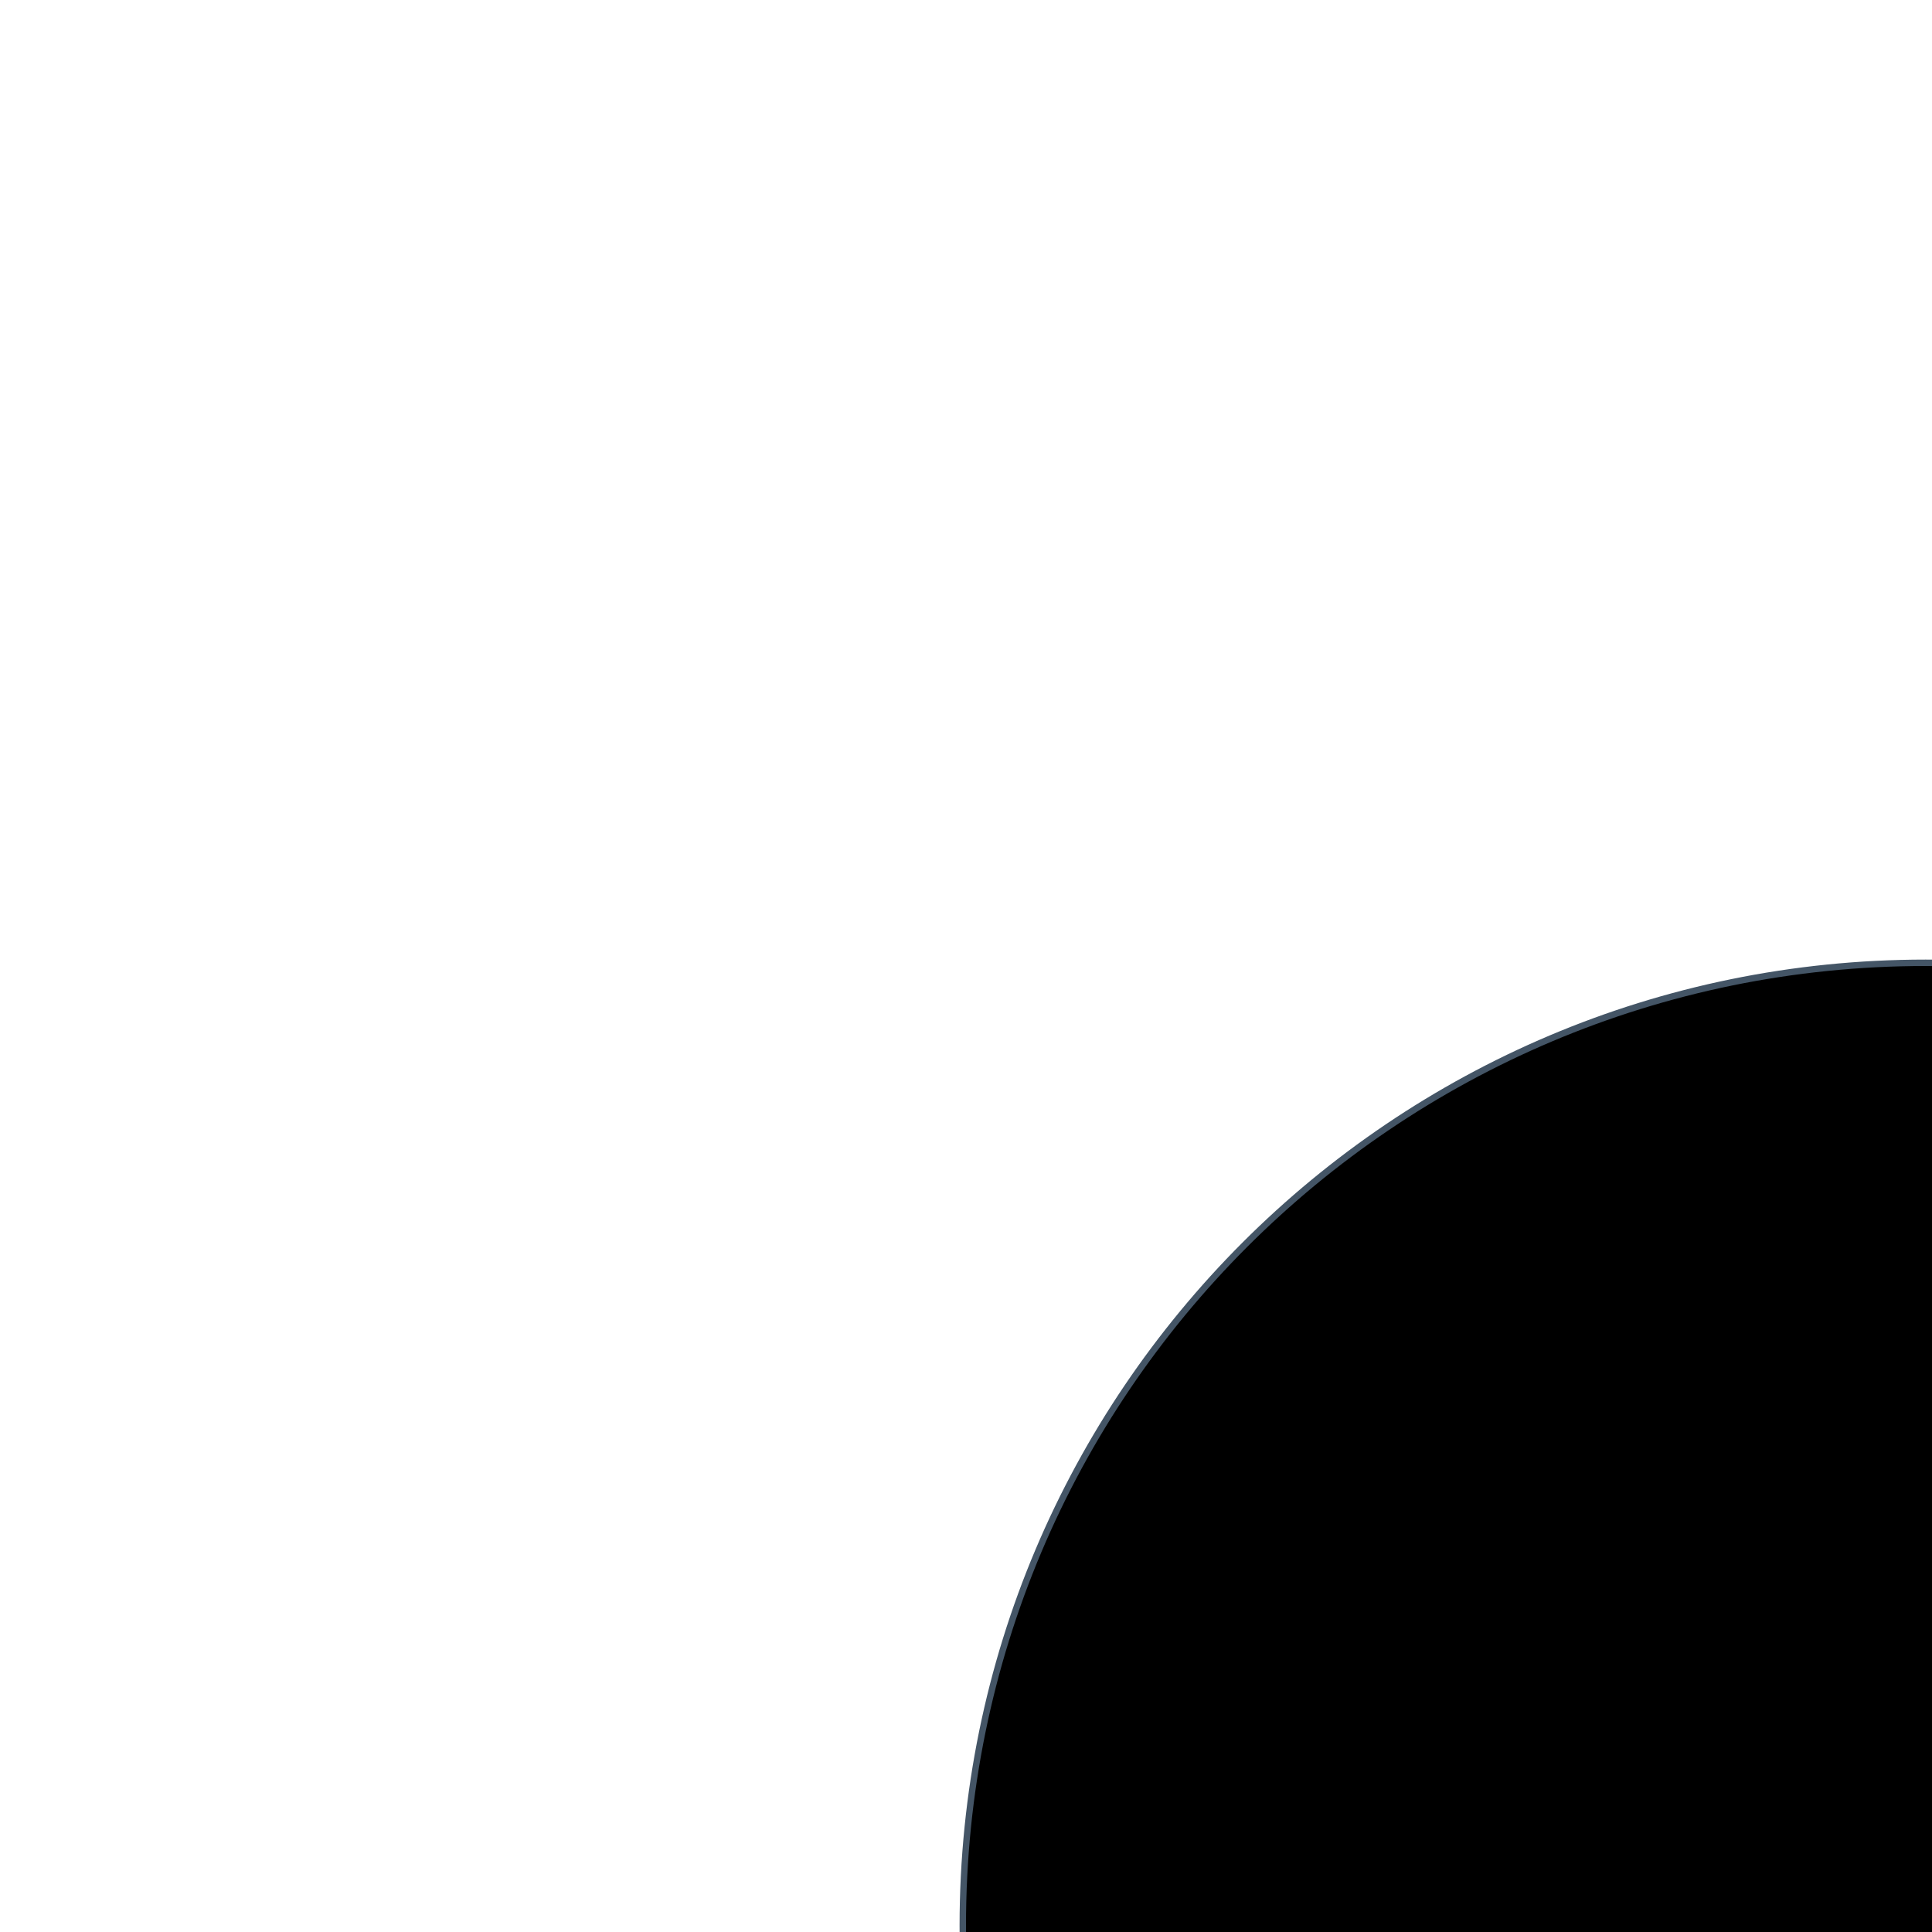
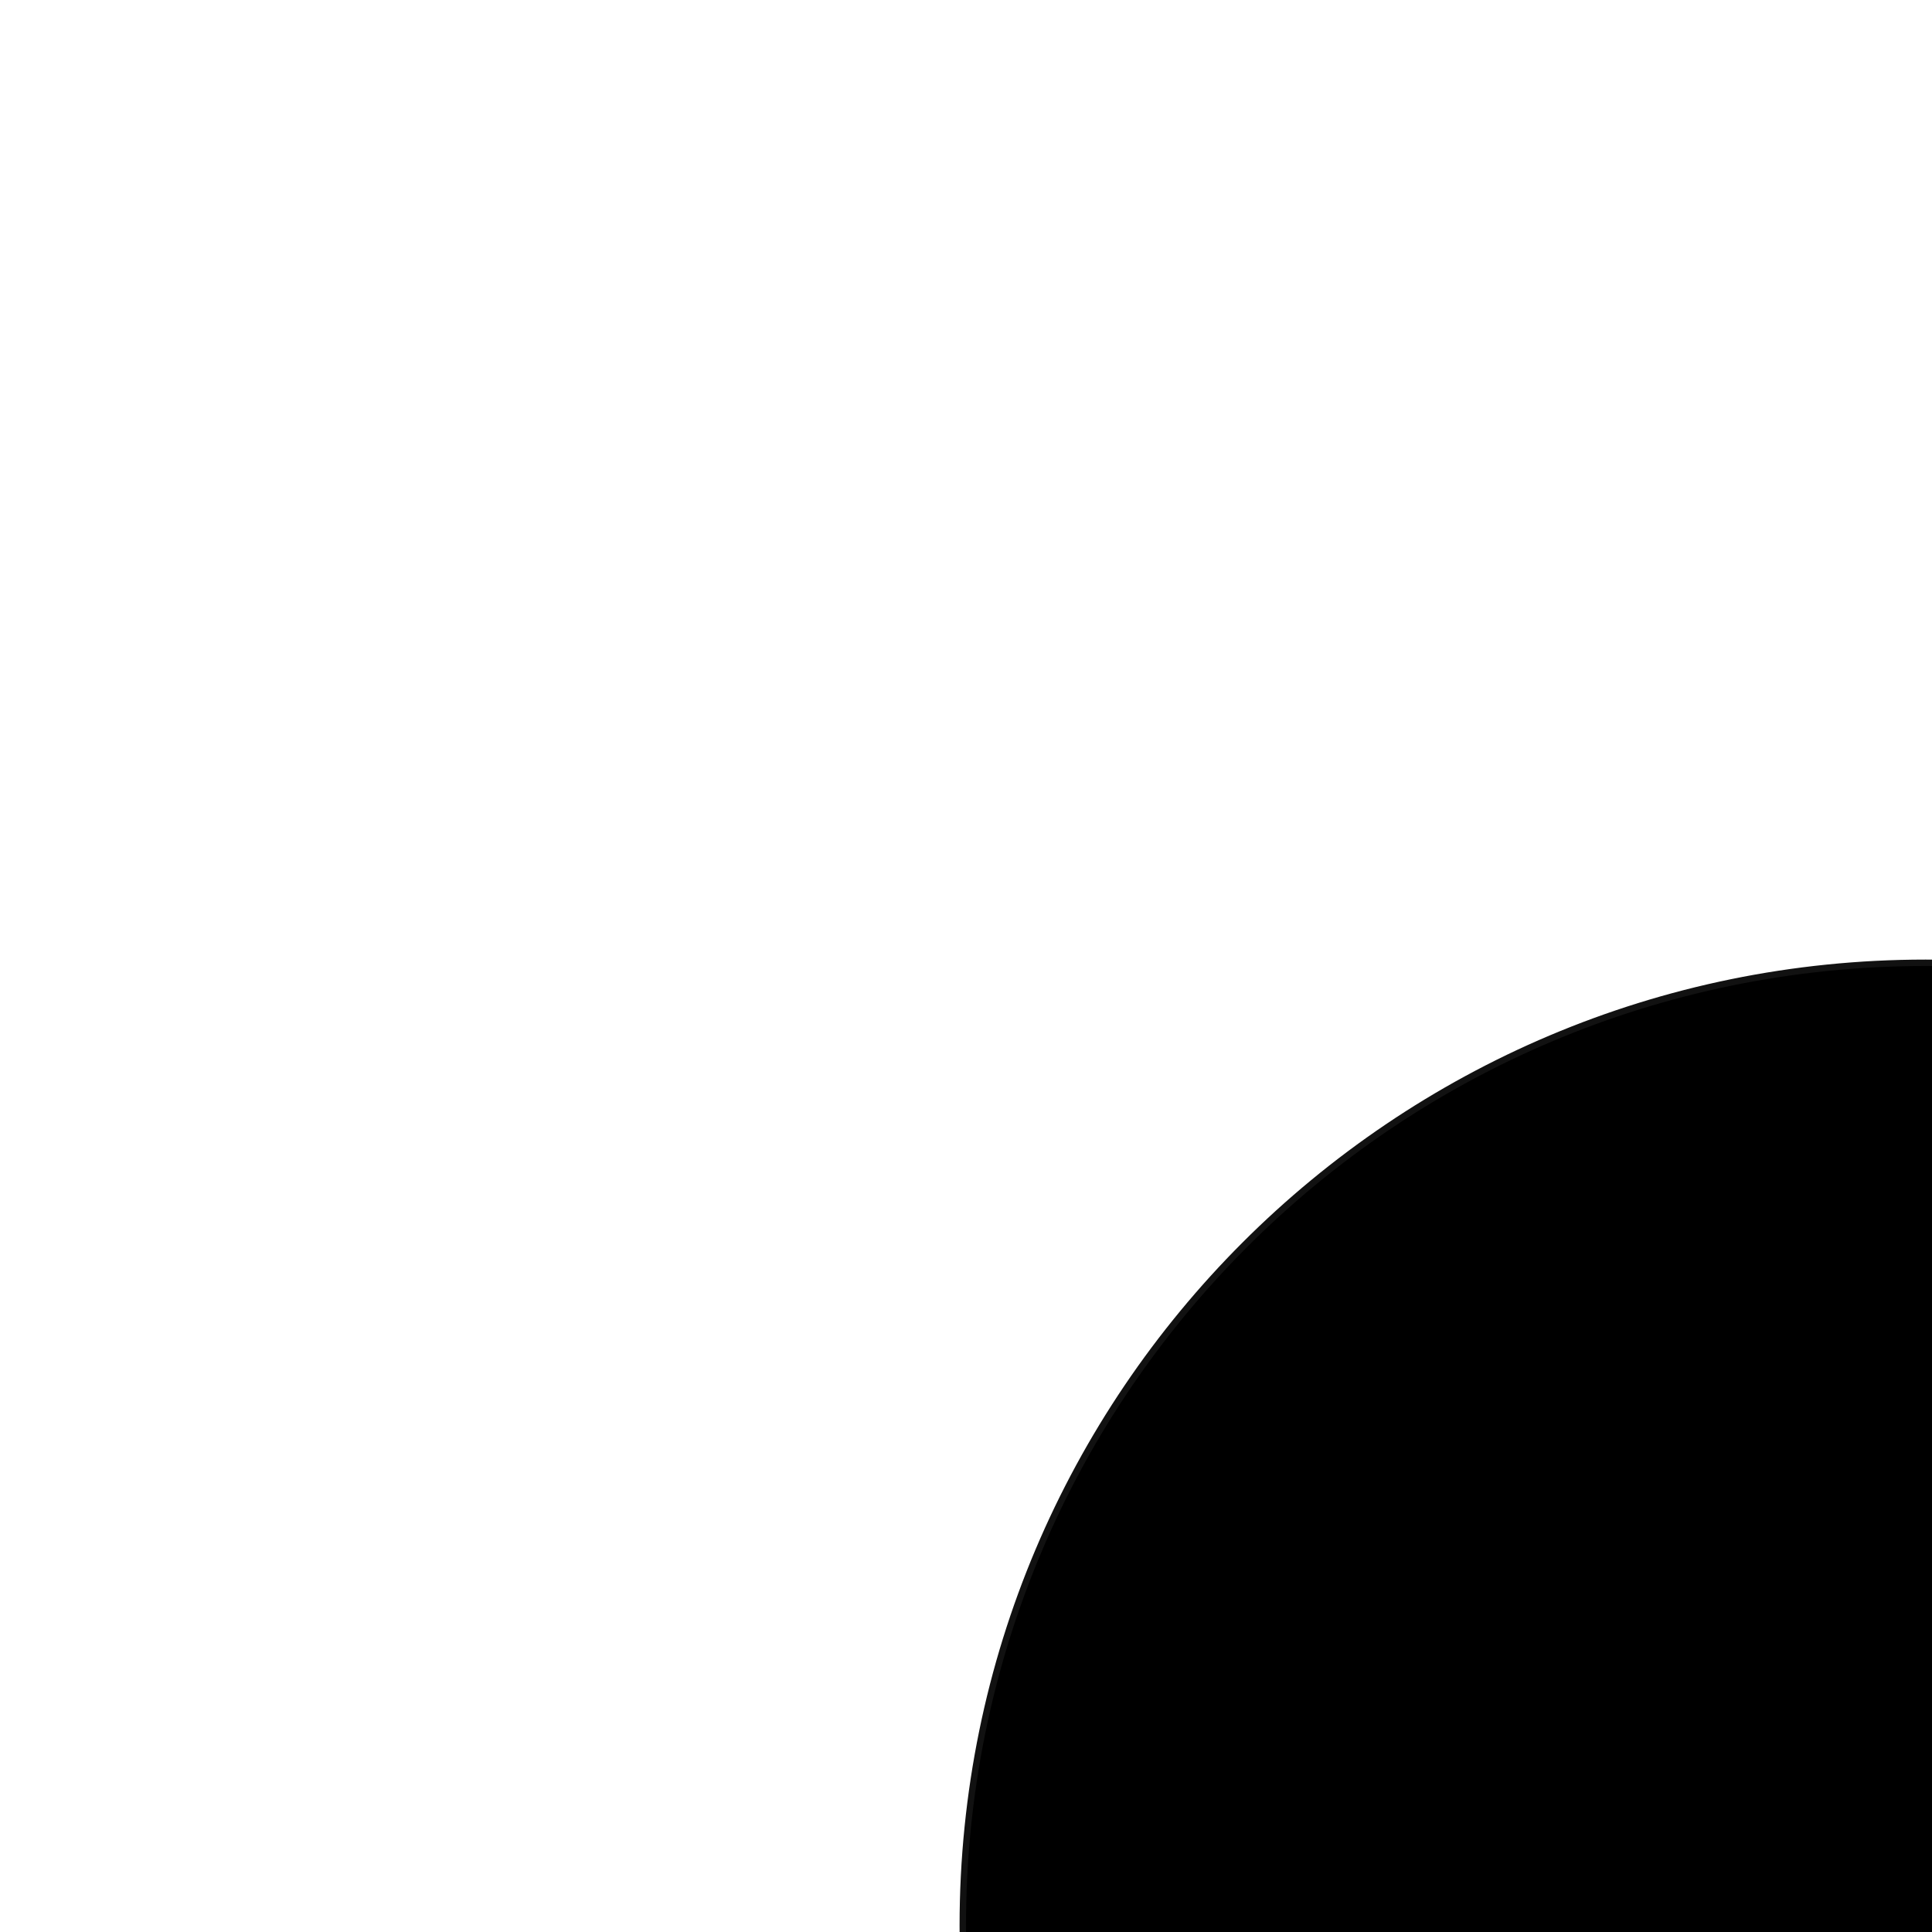
<svg xmlns="http://www.w3.org/2000/svg" xmlns:xlink="http://www.w3.org/1999/xlink" version="1.1">
  <defs>
    <circle id="circle1" cx="300" cy="300" r="150" />
  </defs>
-   <g stroke="#445566">
+   <g stroke="#111111">
    <use xlink:href="#circle1" />
  </g>
</svg>
